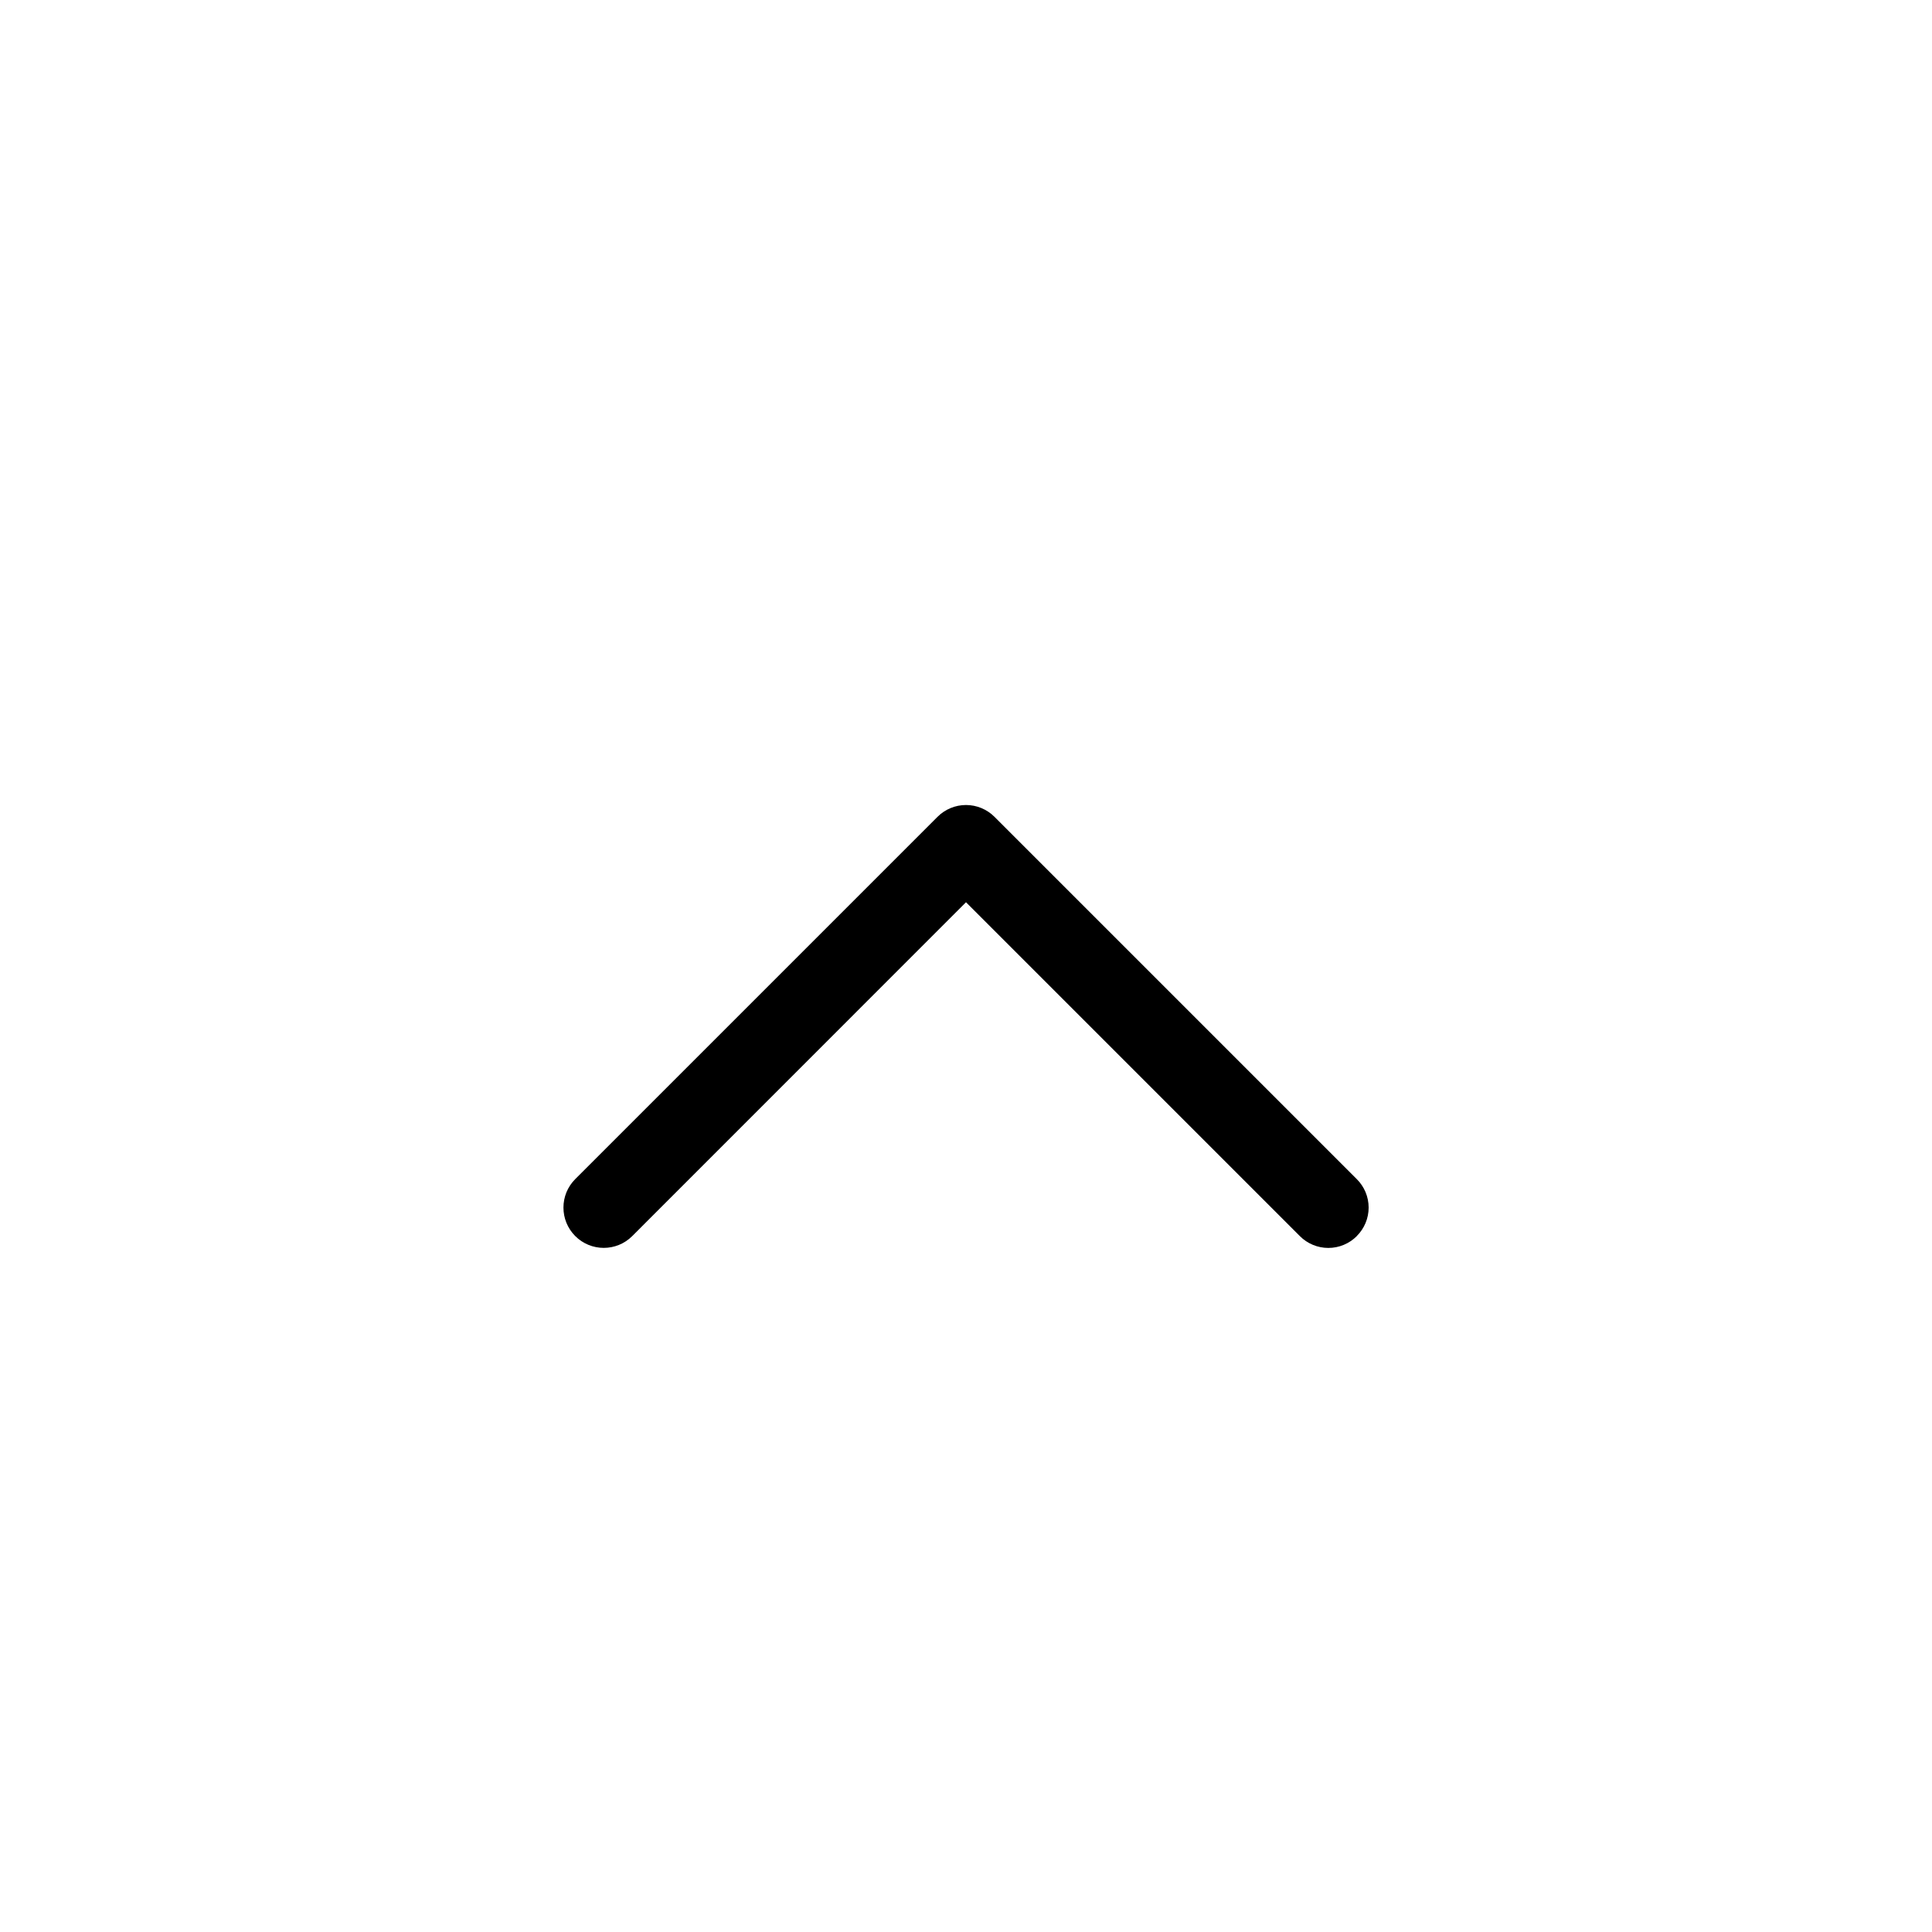
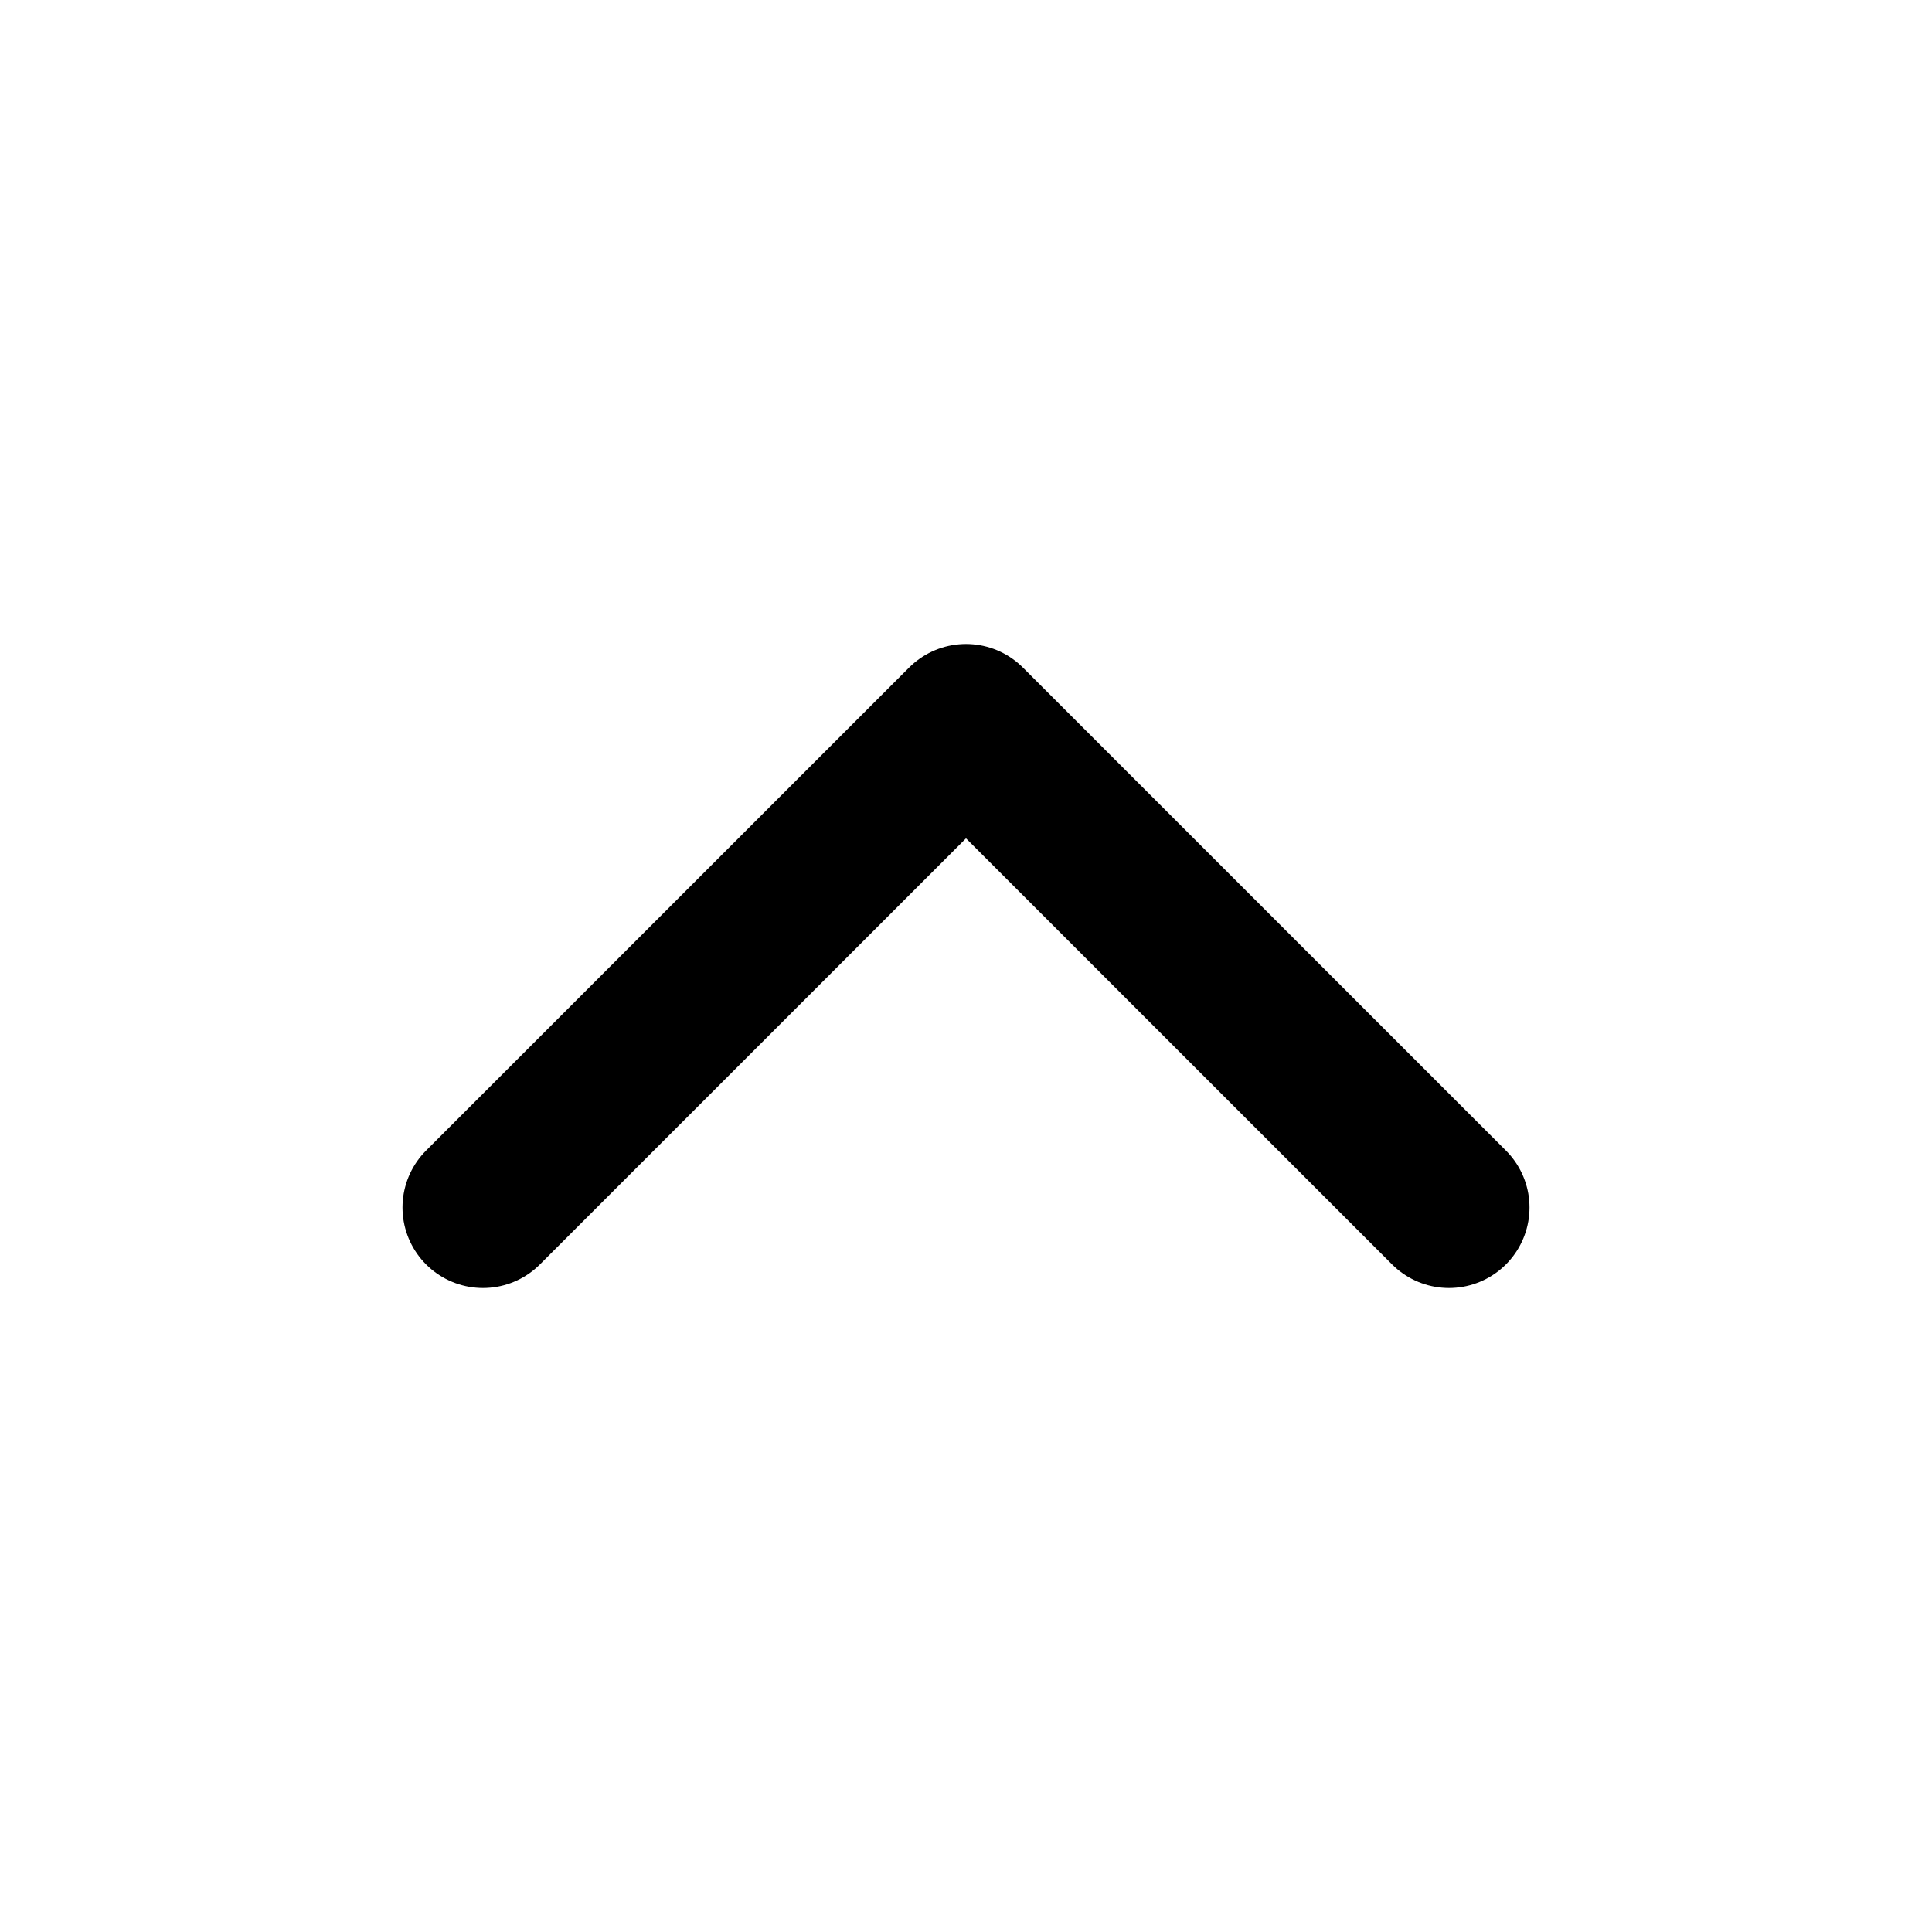
- <svg xmlns="http://www.w3.org/2000/svg" width="24" height="24" fill="none" viewBox="0 0 24 24">
-   <path fill="#000" fill-rule="evenodd" d="M16.855 15.355a.499.499 0 0 1-.708 0L12 11.208l-4.146 4.147a.5.5 0 0 1-.708-.708l4.5-4.5a.5.5 0 0 1 .708 0l4.5 4.5a.498.498 0 0 1 0 .708Z" clip-rule="evenodd" />
+ <svg xmlns="http://www.w3.org/2000/svg" width="24" height="24" fill="none" viewBox="0 0 24 24" stroke="#000" stroke-width="2" stroke-linecap="round" stroke-linejoin="round">
+   <path d="m18 15-6-6-6 6" />
</svg>
